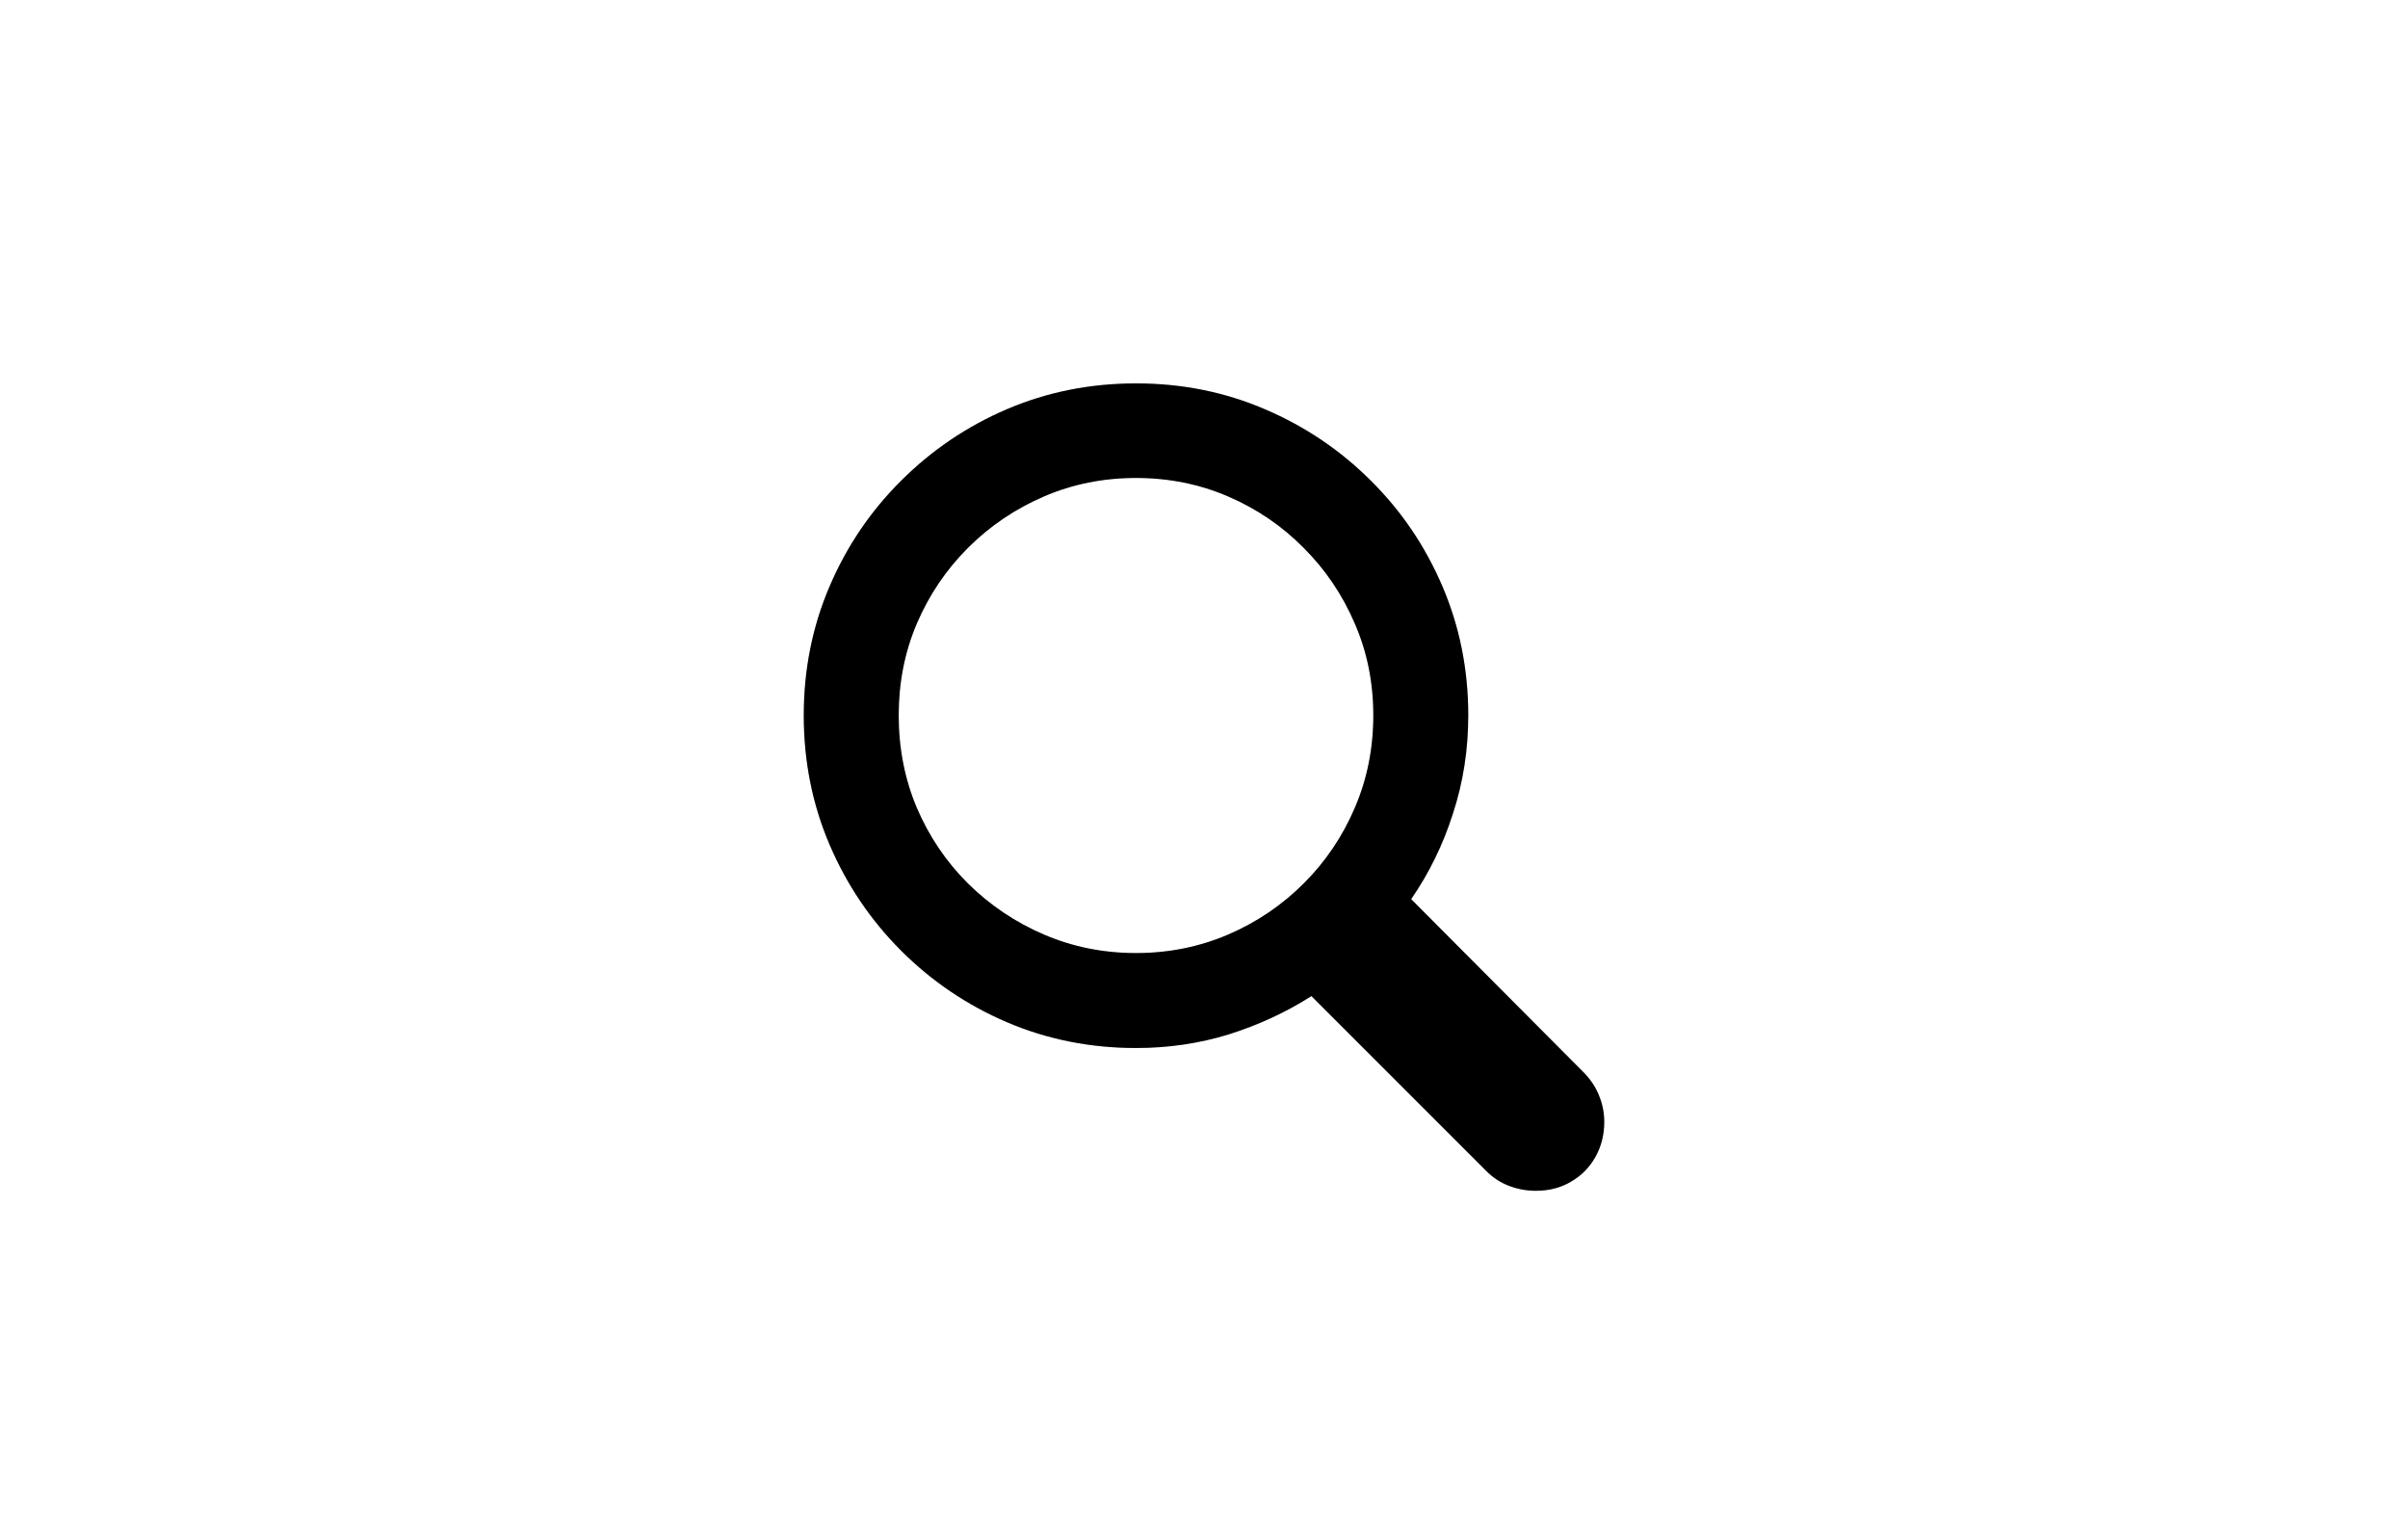
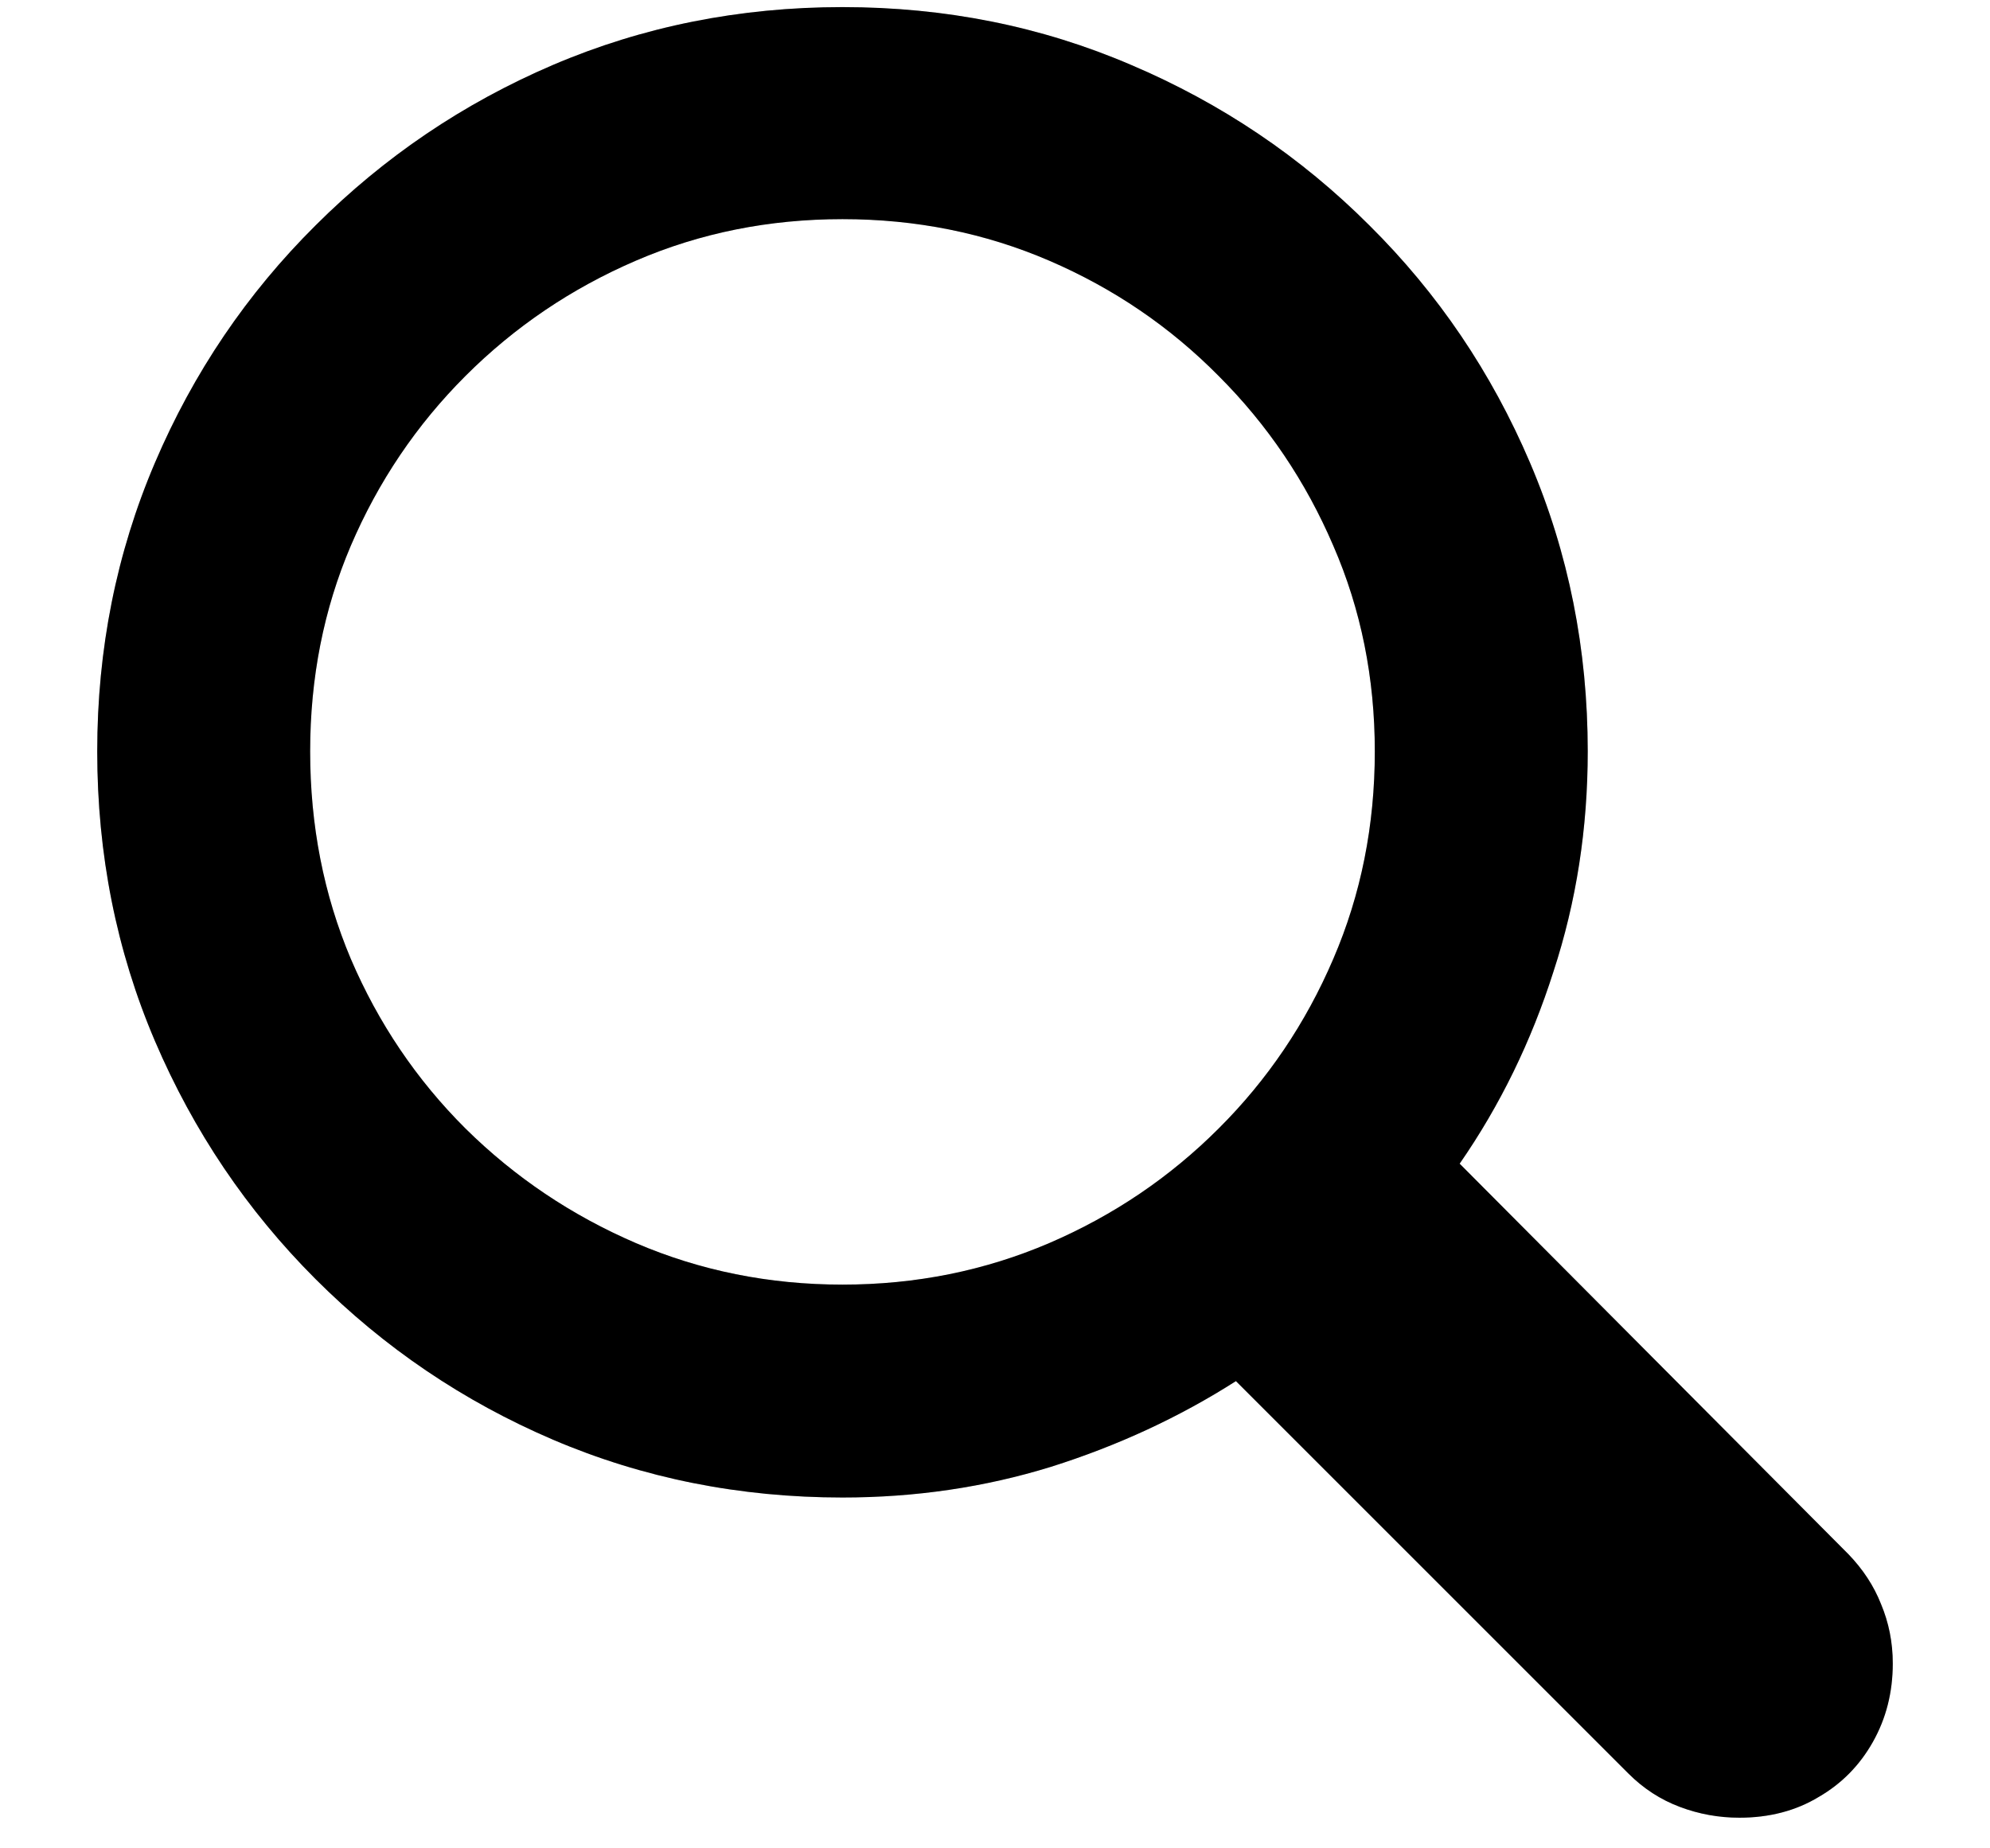
- <svg xmlns="http://www.w3.org/2000/svg" width="38" height="24" viewBox="0 0 38 24" fill="none">
-   <path d="M12.684 11.287C12.684 10.568 12.819 9.891 13.09 9.256C13.361 8.621 13.738 8.065 14.22 7.586C14.703 7.104 15.259 6.727 15.89 6.457C16.524 6.186 17.204 6.05 17.927 6.05C18.651 6.05 19.328 6.186 19.959 6.457C20.593 6.727 21.152 7.104 21.634 7.586C22.117 8.065 22.493 8.621 22.764 9.256C23.035 9.891 23.17 10.568 23.17 11.287C23.17 11.829 23.09 12.345 22.929 12.836C22.773 13.327 22.553 13.777 22.269 14.188L25.005 16.936C25.106 17.042 25.183 17.159 25.233 17.286C25.288 17.417 25.316 17.556 25.316 17.705C25.316 17.908 25.269 18.092 25.176 18.257C25.083 18.422 24.956 18.551 24.795 18.644C24.635 18.741 24.448 18.79 24.237 18.79C24.093 18.79 23.953 18.765 23.818 18.714C23.683 18.663 23.562 18.585 23.456 18.479L20.695 15.718C20.297 15.972 19.863 16.173 19.394 16.321C18.928 16.465 18.439 16.537 17.927 16.537C17.204 16.537 16.524 16.401 15.89 16.13C15.259 15.86 14.703 15.483 14.22 15.001C13.738 14.518 13.361 13.96 13.09 13.325C12.819 12.69 12.684 12.011 12.684 11.287ZM14.182 11.287C14.182 11.808 14.277 12.294 14.468 12.747C14.662 13.2 14.931 13.598 15.274 13.94C15.621 14.283 16.021 14.552 16.474 14.747C16.926 14.941 17.411 15.039 17.927 15.039C18.444 15.039 18.928 14.941 19.381 14.747C19.834 14.552 20.231 14.283 20.574 13.94C20.917 13.598 21.186 13.2 21.38 12.747C21.575 12.294 21.672 11.808 21.672 11.287C21.672 10.771 21.575 10.288 21.38 9.84C21.186 9.387 20.917 8.989 20.574 8.646C20.231 8.299 19.834 8.029 19.381 7.834C18.928 7.639 18.444 7.542 17.927 7.542C17.411 7.542 16.926 7.639 16.474 7.834C16.021 8.029 15.621 8.299 15.274 8.646C14.931 8.989 14.662 9.387 14.468 9.84C14.277 10.288 14.182 10.771 14.182 11.287Z" fill="black" />
-   <path d="M12.684 11.287C12.684 10.568 12.819 9.891 13.09 9.256C13.361 8.621 13.738 8.065 14.22 7.586C14.703 7.104 15.259 6.727 15.89 6.457C16.524 6.186 17.204 6.05 17.927 6.05C18.651 6.05 19.328 6.186 19.959 6.457C20.593 6.727 21.152 7.104 21.634 7.586C22.117 8.065 22.493 8.621 22.764 9.256C23.035 9.891 23.17 10.568 23.17 11.287C23.17 11.829 23.09 12.345 22.929 12.836C22.773 13.327 22.553 13.777 22.269 14.188L25.005 16.936C25.106 17.042 25.183 17.159 25.233 17.286C25.288 17.417 25.316 17.556 25.316 17.705C25.316 17.908 25.269 18.092 25.176 18.257C25.083 18.422 24.956 18.551 24.795 18.644C24.635 18.741 24.448 18.79 24.237 18.79C24.093 18.79 23.953 18.765 23.818 18.714C23.683 18.663 23.562 18.585 23.456 18.479L20.695 15.718C20.297 15.972 19.863 16.173 19.394 16.321C18.928 16.465 18.439 16.537 17.927 16.537C17.204 16.537 16.524 16.401 15.89 16.13C15.259 15.86 14.703 15.483 14.22 15.001C13.738 14.518 13.361 13.96 13.09 13.325C12.819 12.69 12.684 12.011 12.684 11.287ZM14.182 11.287C14.182 11.808 14.277 12.294 14.468 12.747C14.662 13.2 14.931 13.598 15.274 13.94C15.621 14.283 16.021 14.552 16.474 14.747C16.926 14.941 17.411 15.039 17.927 15.039C18.444 15.039 18.928 14.941 19.381 14.747C19.834 14.552 20.231 14.283 20.574 13.94C20.917 13.598 21.186 13.2 21.38 12.747C21.575 12.294 21.672 11.808 21.672 11.287C21.672 10.771 21.575 10.288 21.38 9.84C21.186 9.387 20.917 8.989 20.574 8.646C20.231 8.299 19.834 8.029 19.381 7.834C18.928 7.639 18.444 7.542 17.927 7.542C17.411 7.542 16.926 7.639 16.474 7.834C16.021 8.029 15.621 8.299 15.274 8.646C14.931 8.989 14.662 9.387 14.468 9.84C14.277 10.288 14.182 10.771 14.182 11.287Z" fill="black" fill-opacity="0.2" />
+ <svg xmlns="http://www.w3.org/2000/svg" width="14" height="13" viewBox="0 0 14 13" fill="none">
+   <path d="M0.684 5.287C0.684 4.568 0.819 3.891 1.09 3.256C1.361 2.621 1.738 2.065 2.22 1.586C2.703 1.104 3.259 0.727 3.89 0.457C4.524 0.186 5.204 0.05 5.927 0.05C6.651 0.05 7.328 0.186 7.958 0.457C8.593 0.727 9.152 1.104 9.634 1.586C10.117 2.065 10.493 2.621 10.764 3.256C11.035 3.891 11.17 4.568 11.17 5.287C11.17 5.829 11.09 6.345 10.929 6.836C10.773 7.327 10.553 7.778 10.269 8.188L13.005 10.937C13.106 11.042 13.183 11.159 13.233 11.286C13.288 11.417 13.316 11.556 13.316 11.705C13.316 11.908 13.269 12.092 13.176 12.257C13.083 12.422 12.956 12.551 12.795 12.644C12.635 12.741 12.448 12.79 12.237 12.79C12.093 12.79 11.953 12.765 11.818 12.714C11.682 12.663 11.562 12.585 11.456 12.479L8.695 9.718C8.297 9.972 7.863 10.173 7.394 10.321C6.928 10.465 6.439 10.537 5.927 10.537C5.204 10.537 4.524 10.401 3.89 10.13C3.259 9.86 2.703 9.483 2.22 9C1.738 8.518 1.361 7.959 1.09 7.325C0.819 6.69 0.684 6.011 0.684 5.287ZM2.182 5.287C2.182 5.808 2.277 6.294 2.468 6.747C2.662 7.2 2.931 7.598 3.274 7.94C3.621 8.283 4.021 8.552 4.474 8.747C4.926 8.941 5.411 9.039 5.927 9.039C6.444 9.039 6.928 8.941 7.381 8.747C7.834 8.552 8.231 8.283 8.574 7.94C8.917 7.598 9.186 7.2 9.38 6.747C9.575 6.294 9.672 5.808 9.672 5.287C9.672 4.771 9.575 4.288 9.38 3.84C9.186 3.387 8.917 2.989 8.574 2.646C8.231 2.299 7.834 2.029 7.381 1.834C6.928 1.639 6.444 1.542 5.927 1.542C5.411 1.542 4.926 1.639 4.474 1.834C4.021 2.029 3.621 2.299 3.274 2.646C2.931 2.989 2.662 3.387 2.468 3.84C2.277 4.288 2.182 4.771 2.182 5.287Z" fill="black" />
+   <path d="M0.684 5.287C0.684 4.568 0.819 3.891 1.09 3.256C1.361 2.621 1.738 2.065 2.22 1.586C2.703 1.104 3.259 0.727 3.89 0.457C4.524 0.186 5.204 0.05 5.927 0.05C6.651 0.05 7.328 0.186 7.958 0.457C8.593 0.727 9.152 1.104 9.634 1.586C10.117 2.065 10.493 2.621 10.764 3.256C11.035 3.891 11.17 4.568 11.17 5.287C11.17 5.829 11.09 6.345 10.929 6.836C10.773 7.327 10.553 7.778 10.269 8.188L13.005 10.937C13.106 11.042 13.183 11.159 13.233 11.286C13.288 11.417 13.316 11.556 13.316 11.705C13.316 11.908 13.269 12.092 13.176 12.257C13.083 12.422 12.956 12.551 12.795 12.644C12.635 12.741 12.448 12.79 12.237 12.79C12.093 12.79 11.953 12.765 11.818 12.714C11.682 12.663 11.562 12.585 11.456 12.479L8.695 9.718C8.297 9.972 7.863 10.173 7.394 10.321C6.928 10.465 6.439 10.537 5.927 10.537C5.204 10.537 4.524 10.401 3.89 10.13C3.259 9.86 2.703 9.483 2.22 9C1.738 8.518 1.361 7.959 1.09 7.325C0.819 6.69 0.684 6.011 0.684 5.287ZM2.182 5.287C2.182 5.808 2.277 6.294 2.468 6.747C2.662 7.2 2.931 7.598 3.274 7.94C3.621 8.283 4.021 8.552 4.474 8.747C4.926 8.941 5.411 9.039 5.927 9.039C6.444 9.039 6.928 8.941 7.381 8.747C7.834 8.552 8.231 8.283 8.574 7.94C8.917 7.598 9.186 7.2 9.38 6.747C9.575 6.294 9.672 5.808 9.672 5.287C9.672 4.771 9.575 4.288 9.38 3.84C9.186 3.387 8.917 2.989 8.574 2.646C8.231 2.299 7.834 2.029 7.381 1.834C6.928 1.639 6.444 1.542 5.927 1.542C5.411 1.542 4.926 1.639 4.474 1.834C4.021 2.029 3.621 2.299 3.274 2.646C2.931 2.989 2.662 3.387 2.468 3.84C2.277 4.288 2.182 4.771 2.182 5.287Z" fill="black" fill-opacity="0.2" />
</svg>
